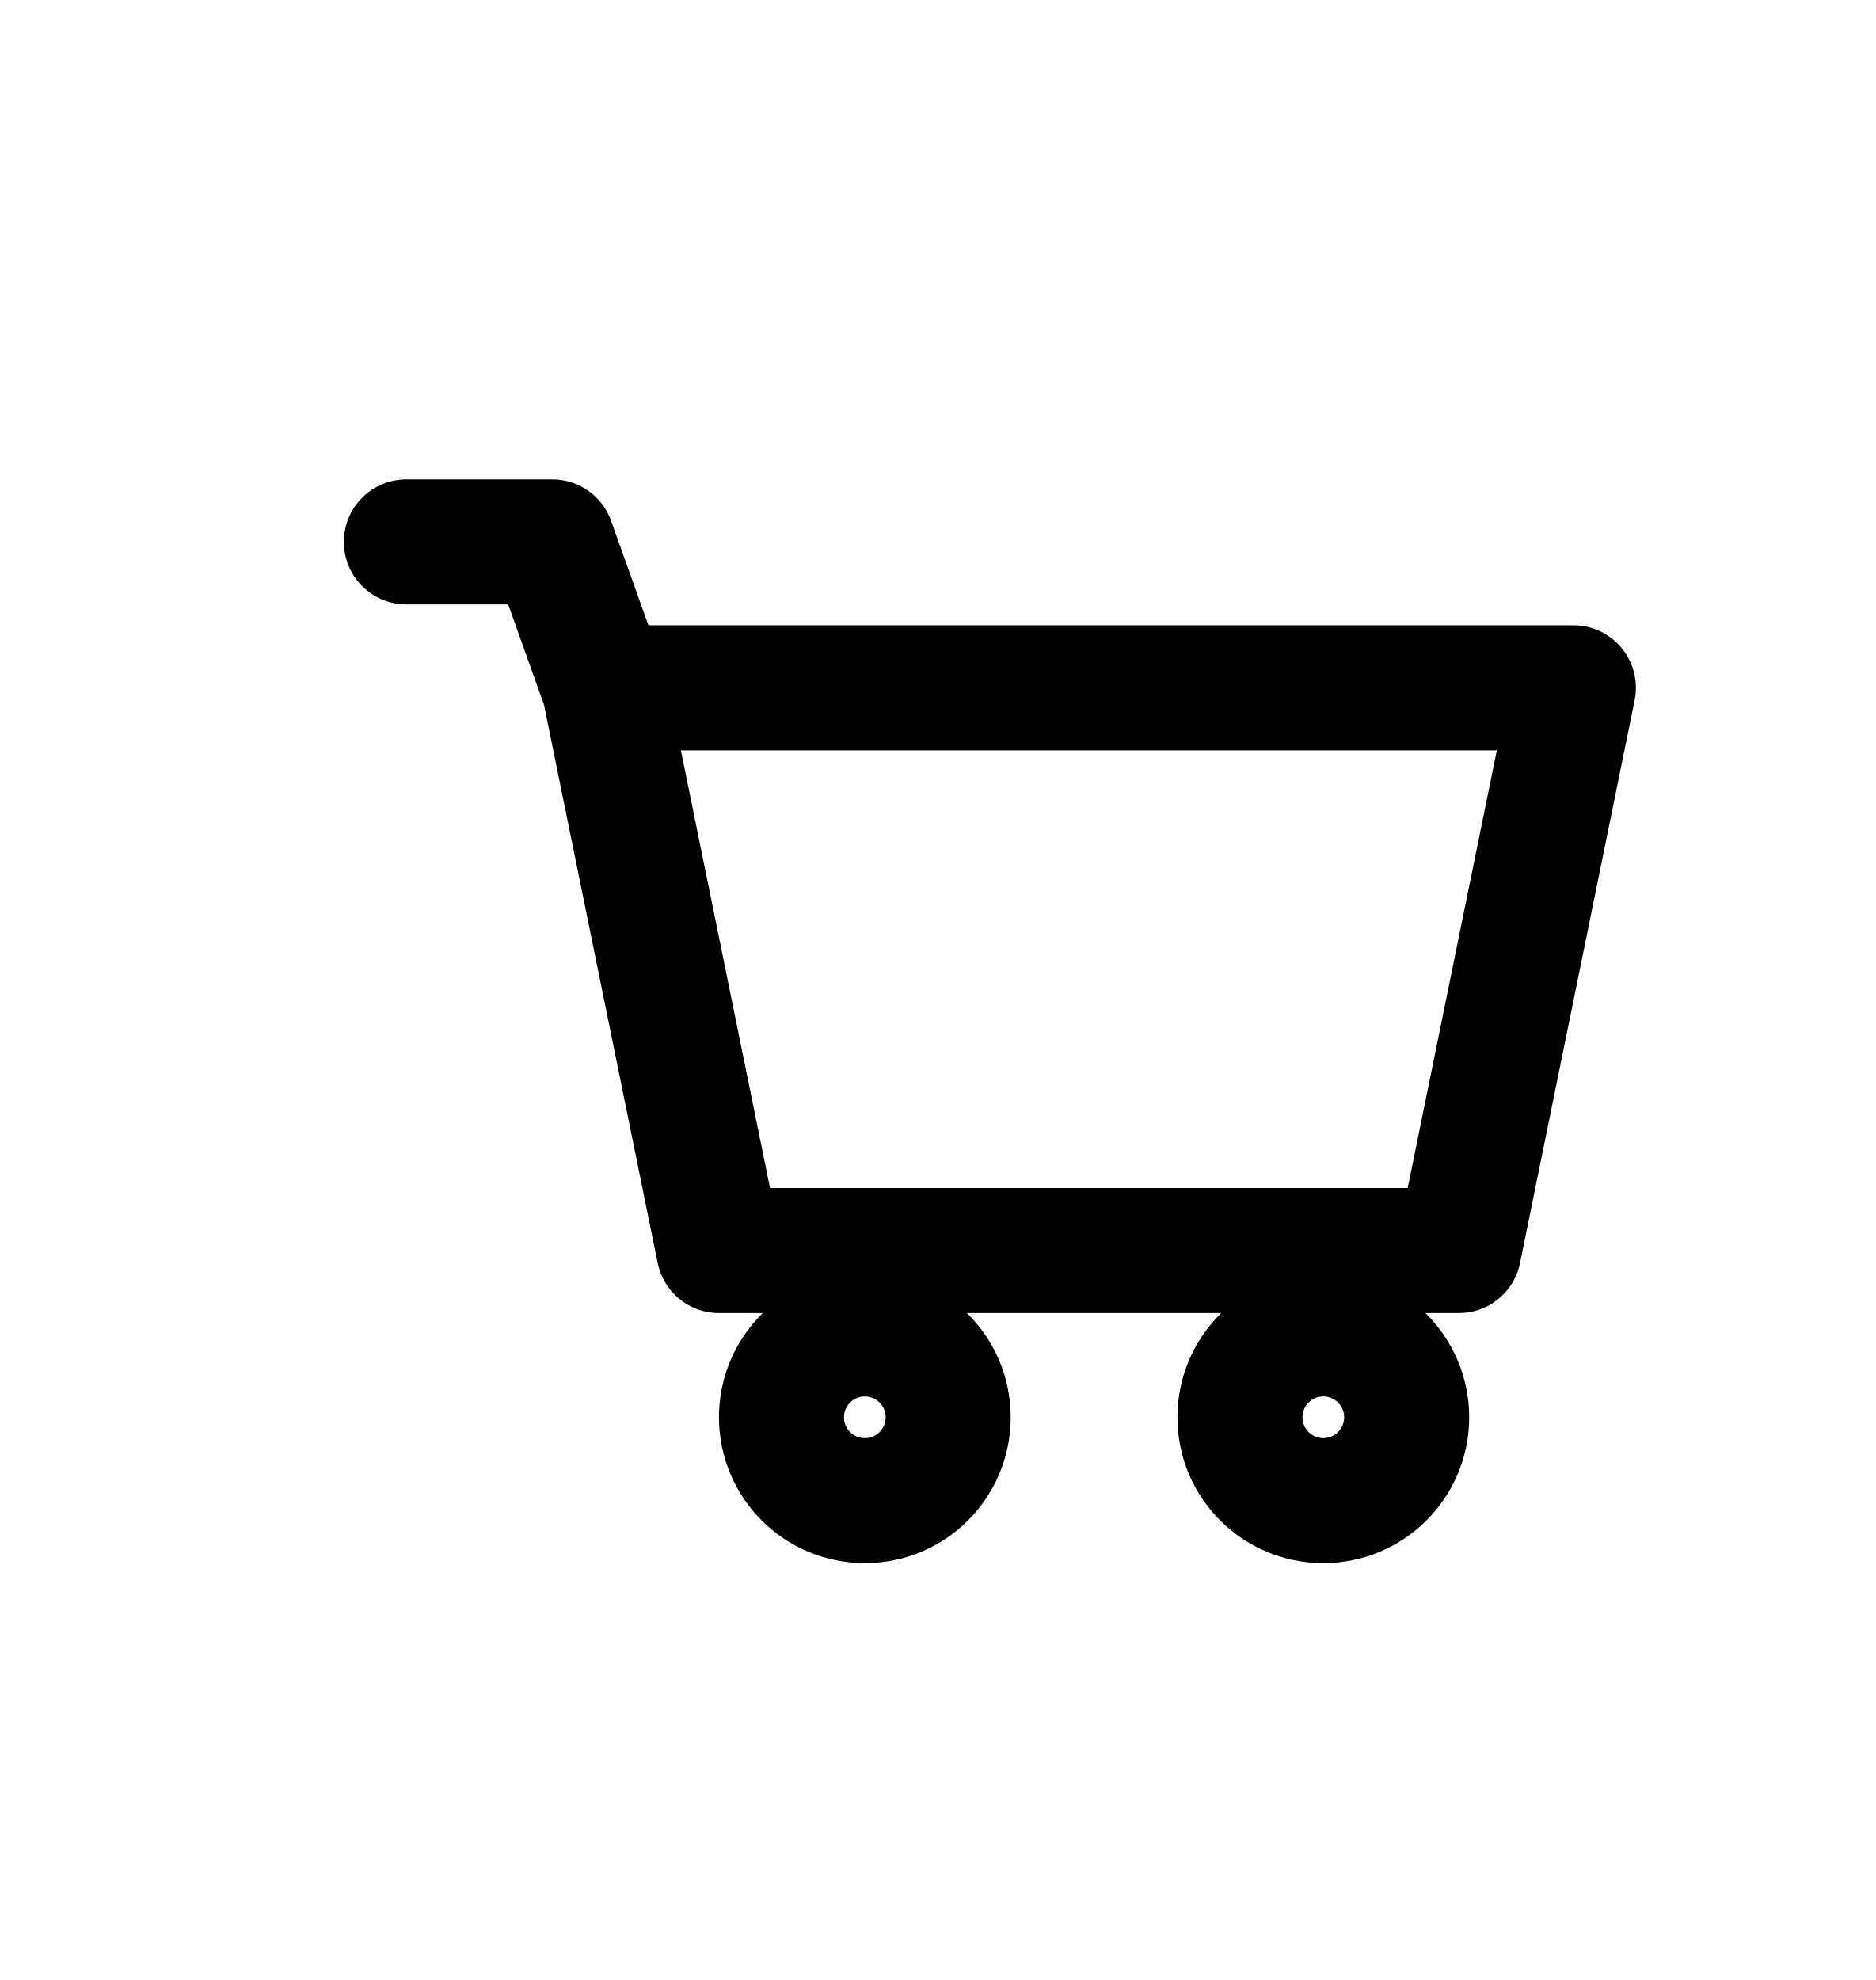
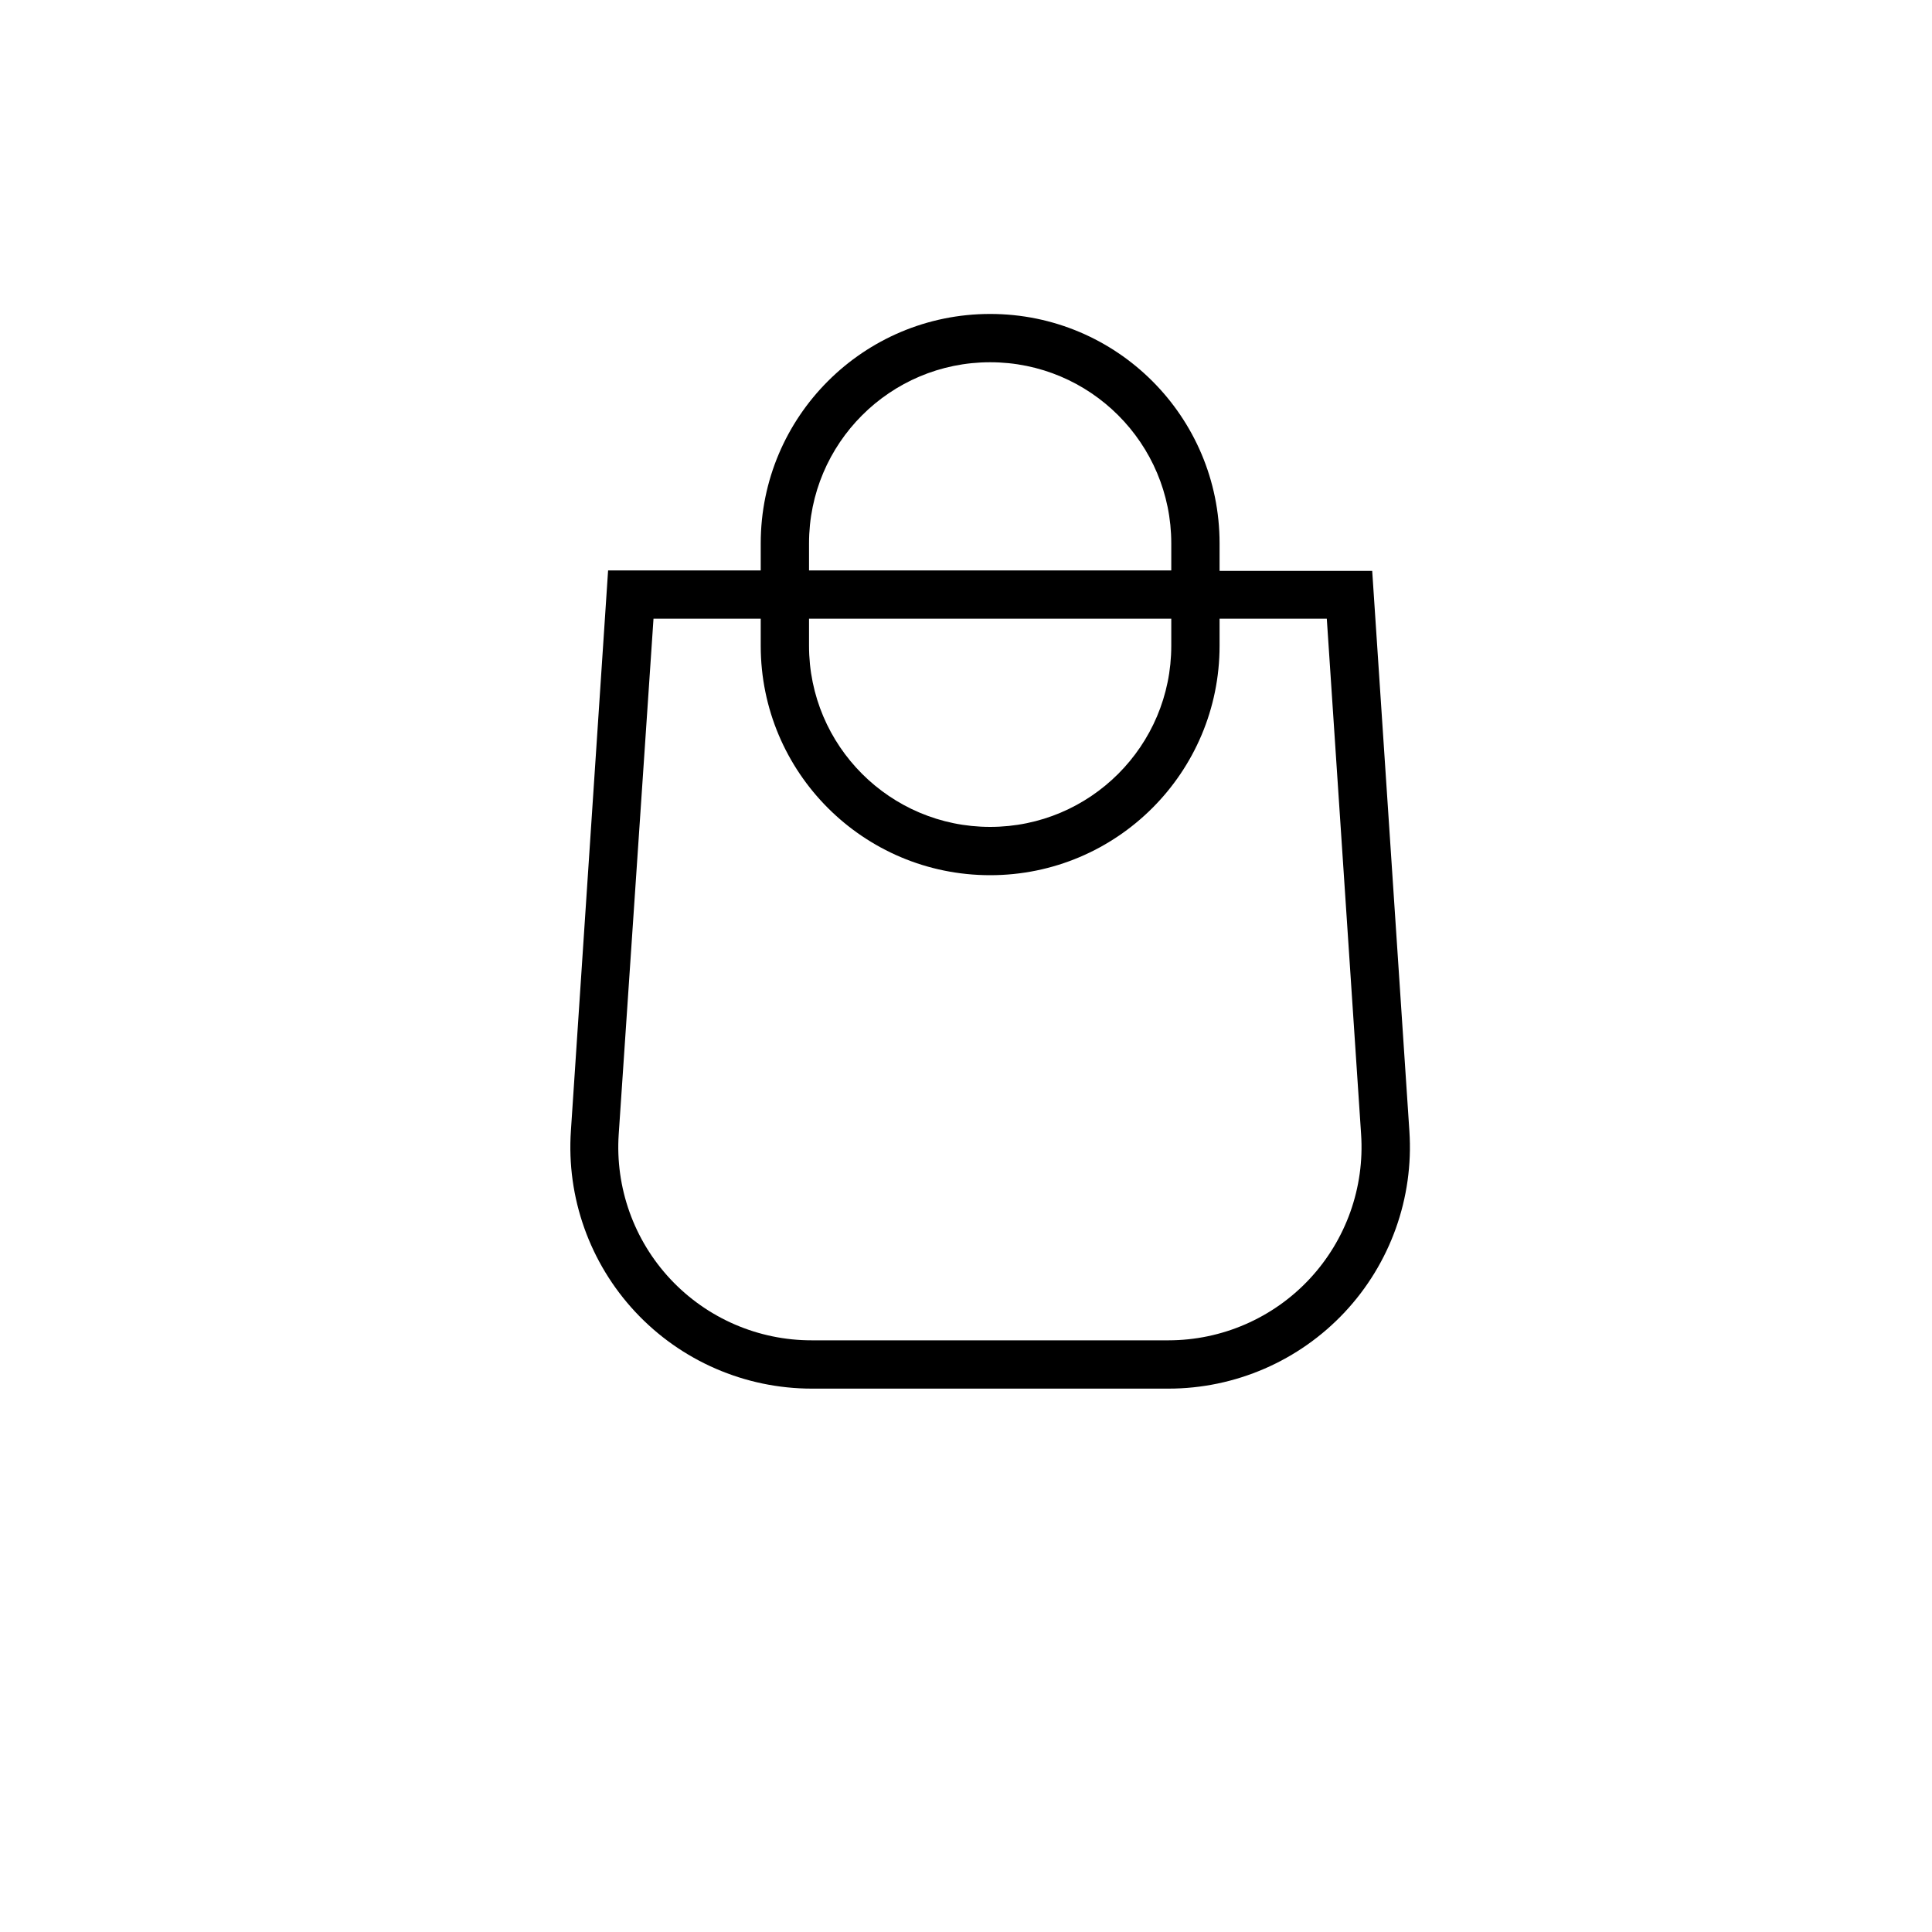
- <svg xmlns="http://www.w3.org/2000/svg" fill="none" class="icon icon-cart" viewBox="0 0 18 19">
-   <path d="M3.9 5.2h1.4l0.5 1.4M5.8 6.6 6.9 12h7.1l1.1-5.4H5.8" stroke="currentColor" stroke-width="1.2" stroke-linecap="round" stroke-linejoin="round" />
-   <circle cx="8.3" cy="13.6" r="0.8" stroke="currentColor" stroke-width="1.2" />
-   <circle cx="12.7" cy="13.6" r="0.8" stroke="currentColor" stroke-width="1.2" />
+ <svg xmlns="http://www.w3.org/2000/svg" fill="none" class="icon icon-cart" viewBox="0 0 40 40">
+   <path fill="currentColor" fill-rule="evenodd" d="M20.5 6.5a4.75 4.75 0 0 0-4.75 4.75v.56h-3.16l-.77 11.6a5 5 0 0 0 4.99 5.34h7.38a5 5 0 0 0 4.99-5.33l-.77-11.6h-3.16v-.57A4.75 4.75 0 0 0 20.5 6.5m3.75 5.31v-.56a3.75 3.75 0 1 0-7.5 0v.56zm-7.5 1h7.5v.56a3.75 3.75 0 1 1-7.5 0zm-1 0v.56a4.75 4.75 0 1 0 9.5 0v-.56h2.22l.71 10.67a4 4 0 0 1-3.99 4.27h-7.38a4 4 0 0 1-4-4.27l.72-10.67z" />
</svg>
